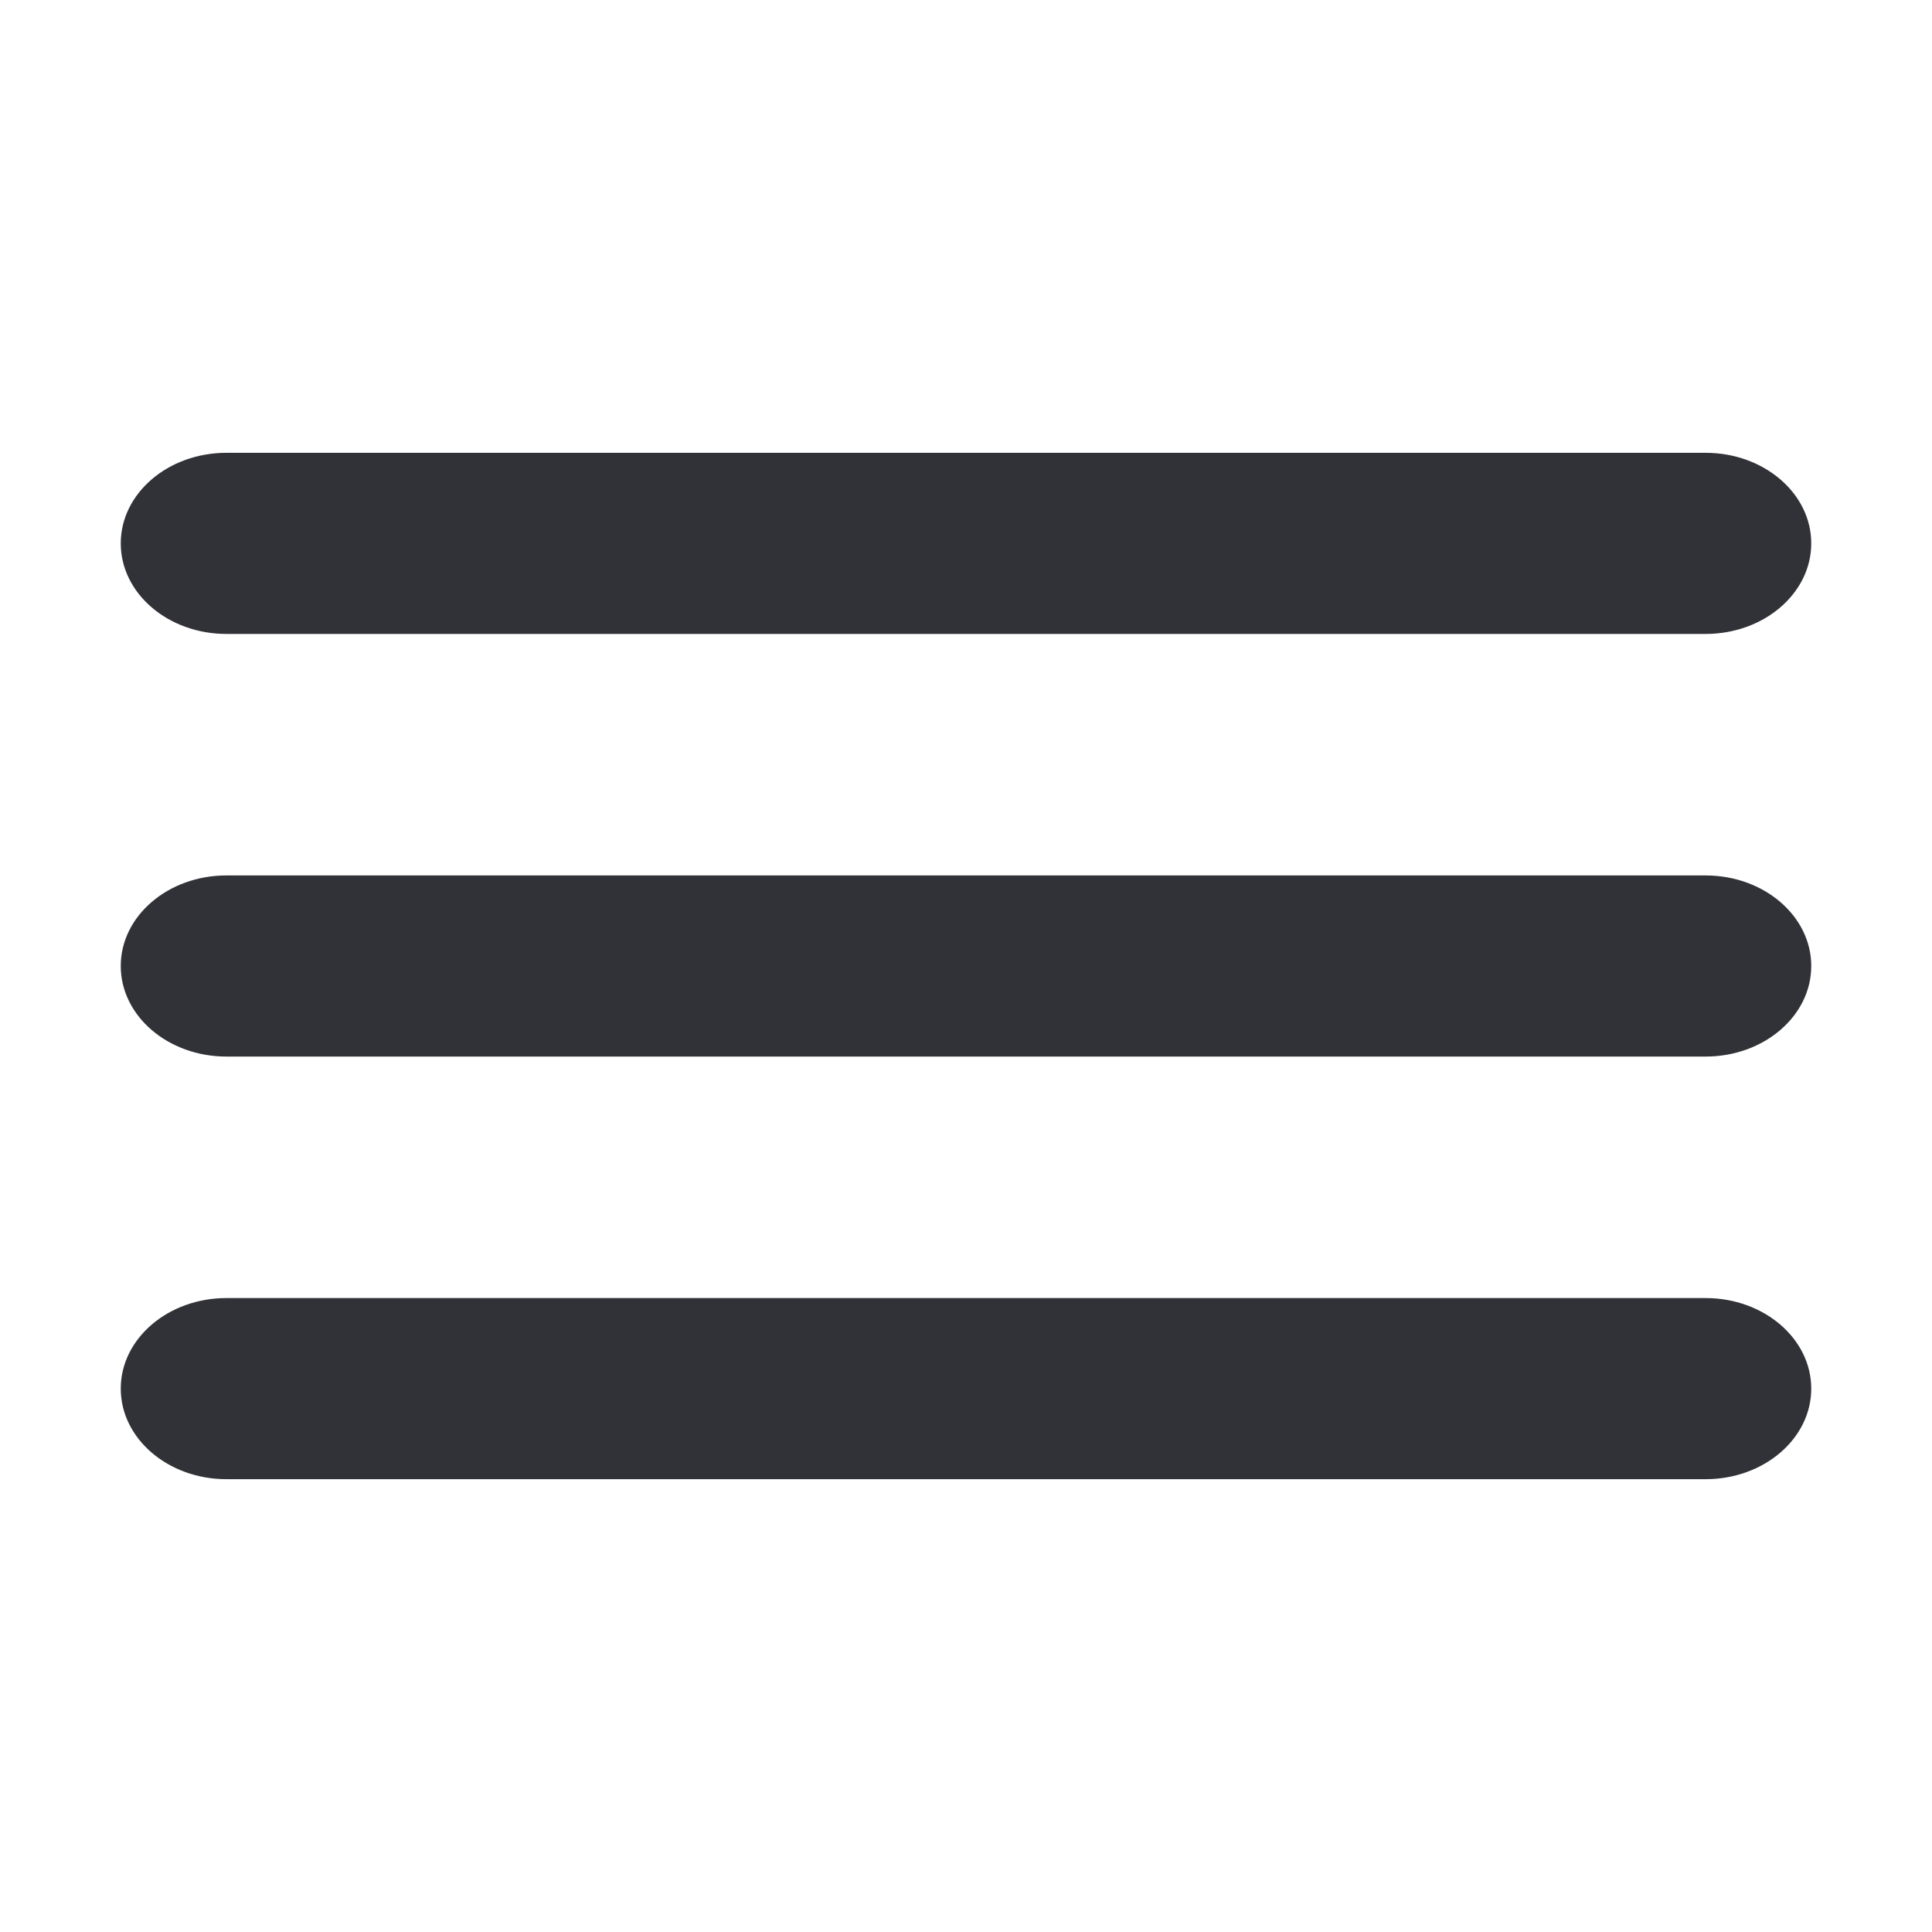
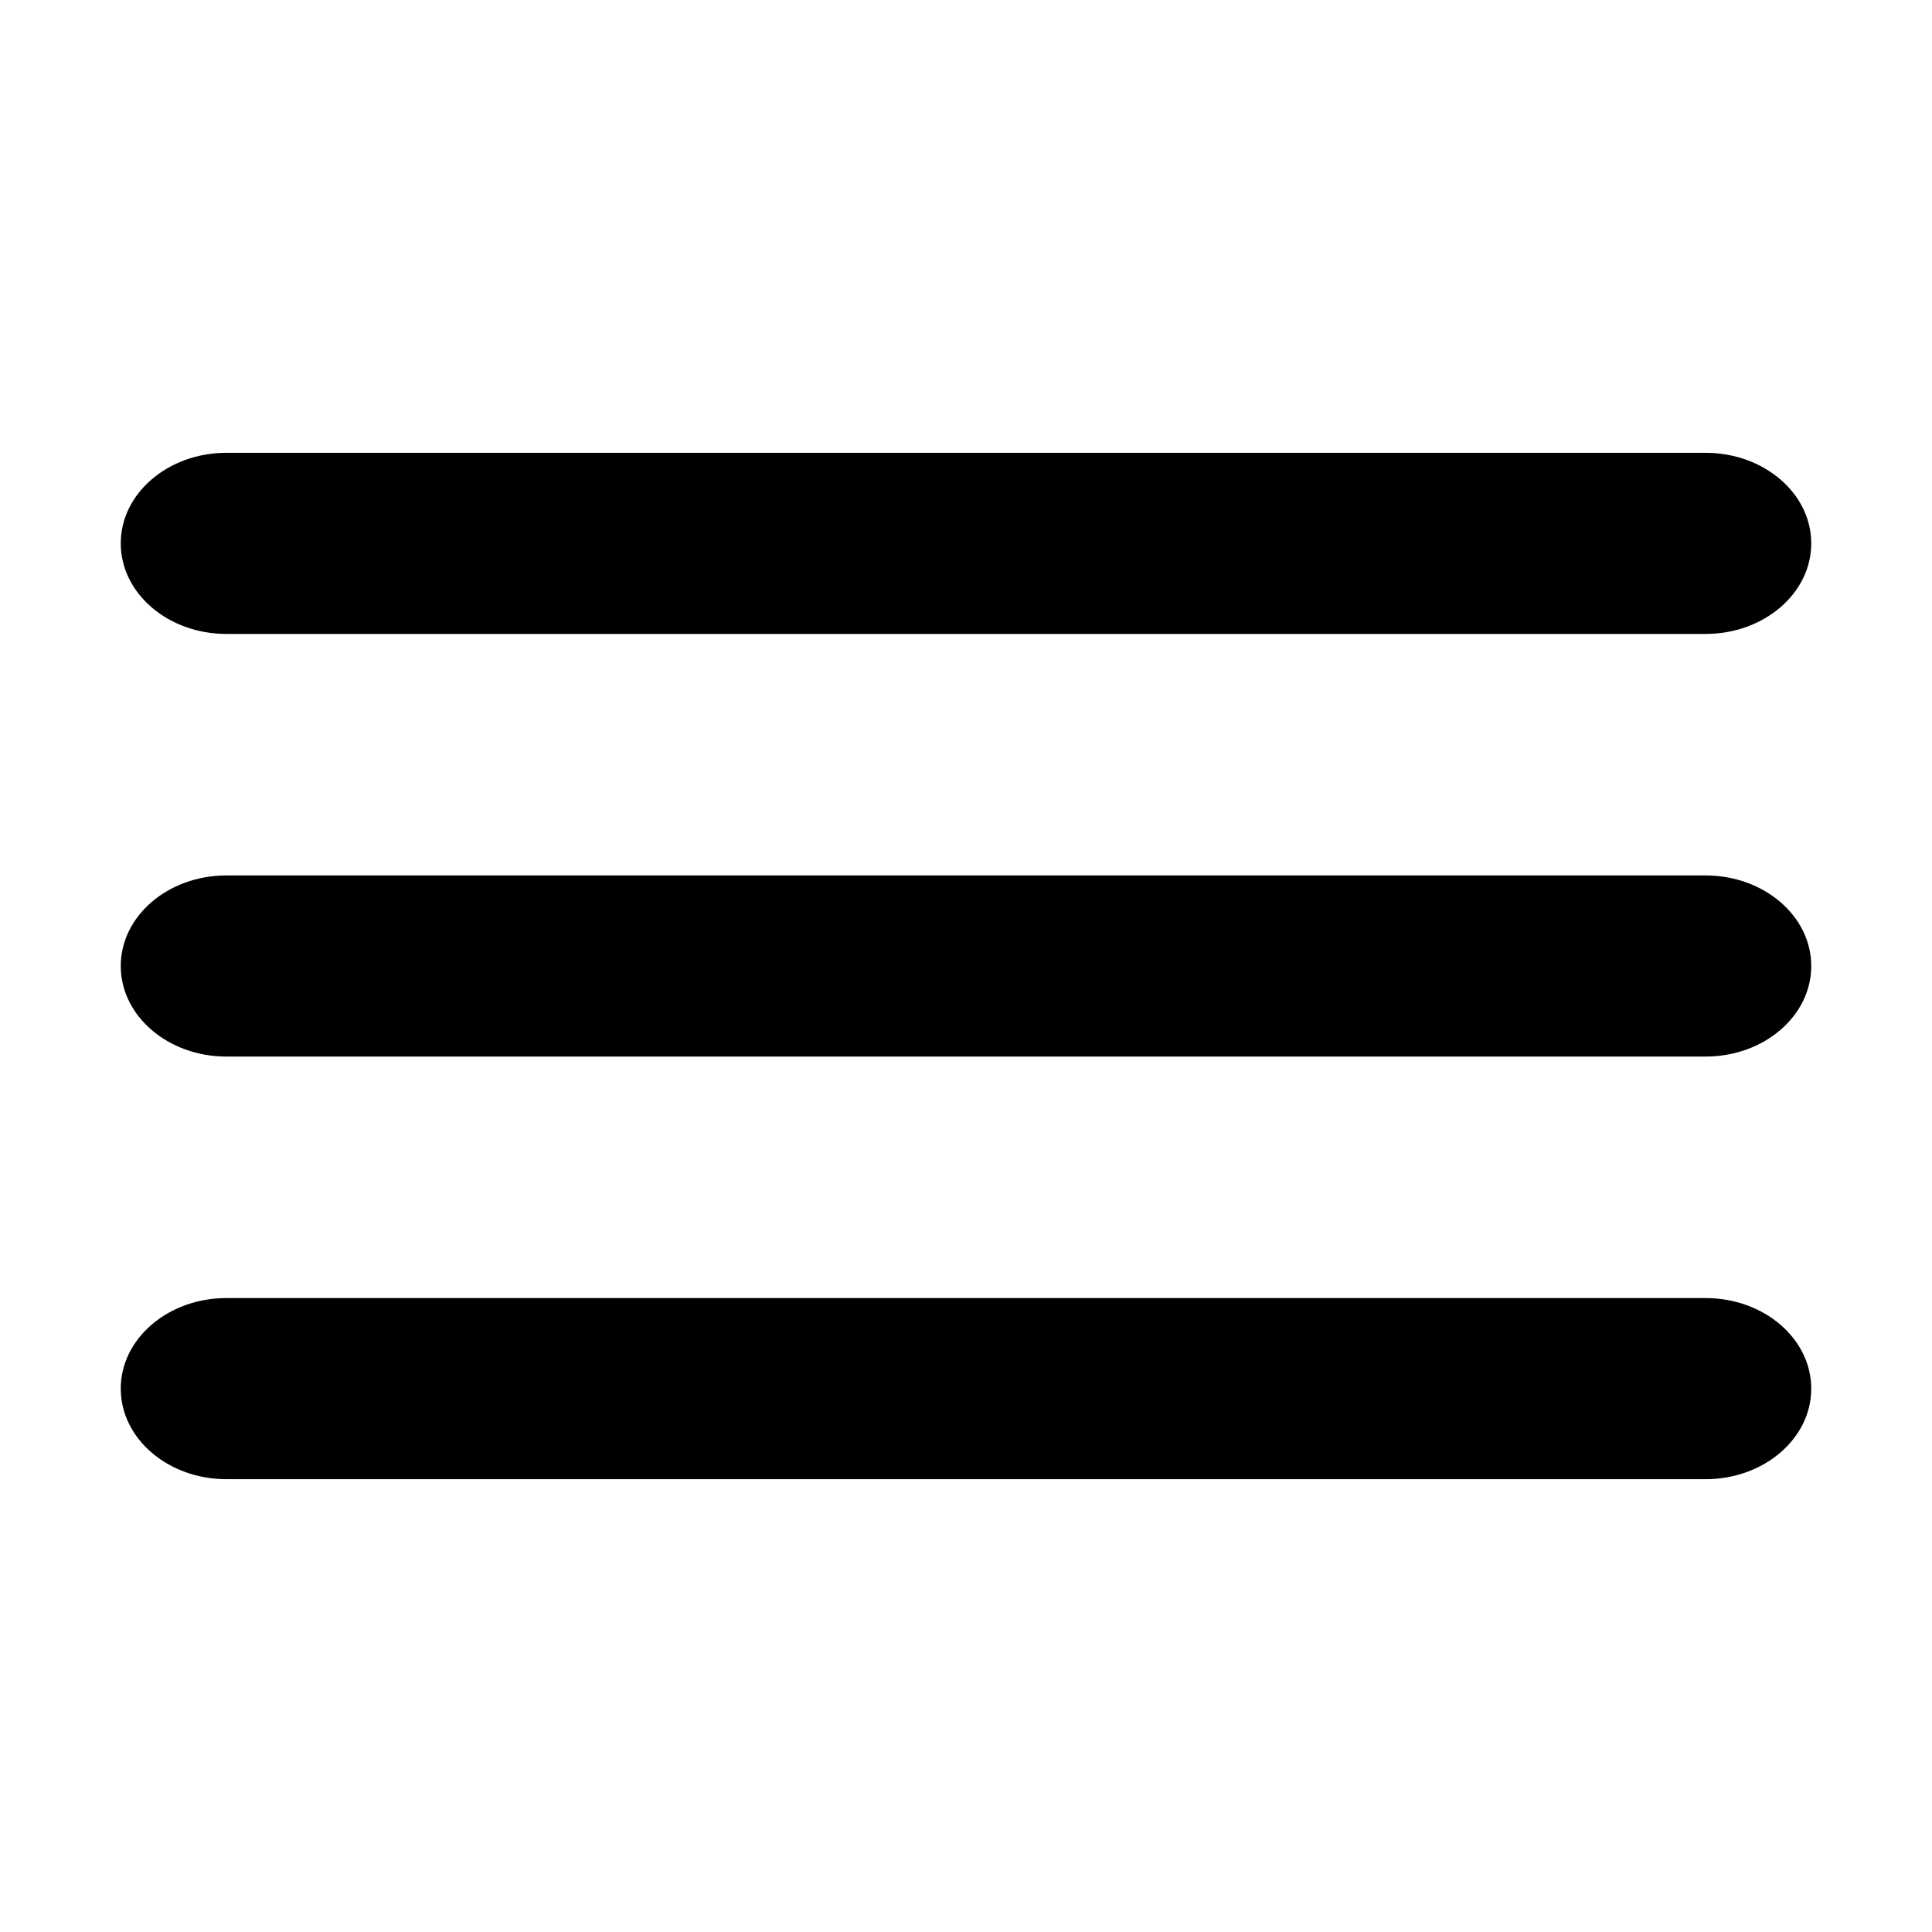
<svg xmlns="http://www.w3.org/2000/svg" width="16" height="16" viewBox="0 0 16 16" fill="none">
-   <path d="M1 4.5C1 4.086 1.392 3.75 1.875 3.75H14.125C14.608 3.75 15 4.086 15 4.5C15 4.914 14.608 5.25 14.125 5.25H1.875C1.392 5.25 1 4.914 1 4.5Z" fill="#313237" />
-   <path d="M1 8C1 7.586 1.392 7.25 1.875 7.25H14.125C14.608 7.25 15 7.586 15 8C15 8.414 14.608 8.75 14.125 8.75H1.875C1.392 8.75 1 8.414 1 8Z" fill="#313237" />
-   <path d="M1.875 10.75C1.392 10.75 1 11.086 1 11.5C1 11.914 1.392 12.25 1.875 12.25H14.125C14.608 12.25 15 11.914 15 11.5C15 11.086 14.608 10.75 14.125 10.75H1.875Z" fill="#313237" />
+   <path d="M1 4.5C1 4.086 1.392 3.75 1.875 3.75H14.125C14.608 3.75 15 4.086 15 4.5C15 4.914 14.608 5.25 14.125 5.25H1.875C1.392 5.25 1 4.914 1 4.5Z" fill="currentColor" />
+   <path d="M1 8C1 7.586 1.392 7.25 1.875 7.25H14.125C14.608 7.25 15 7.586 15 8C15 8.414 14.608 8.75 14.125 8.75H1.875C1.392 8.75 1 8.414 1 8Z" fill="currentColor" />
+   <path d="M1.875 10.75C1.392 10.75 1 11.086 1 11.5C1 11.914 1.392 12.25 1.875 12.25H14.125C14.608 12.25 15 11.914 15 11.5C15 11.086 14.608 10.75 14.125 10.75H1.875Z" fill="currentColor" />
</svg>
